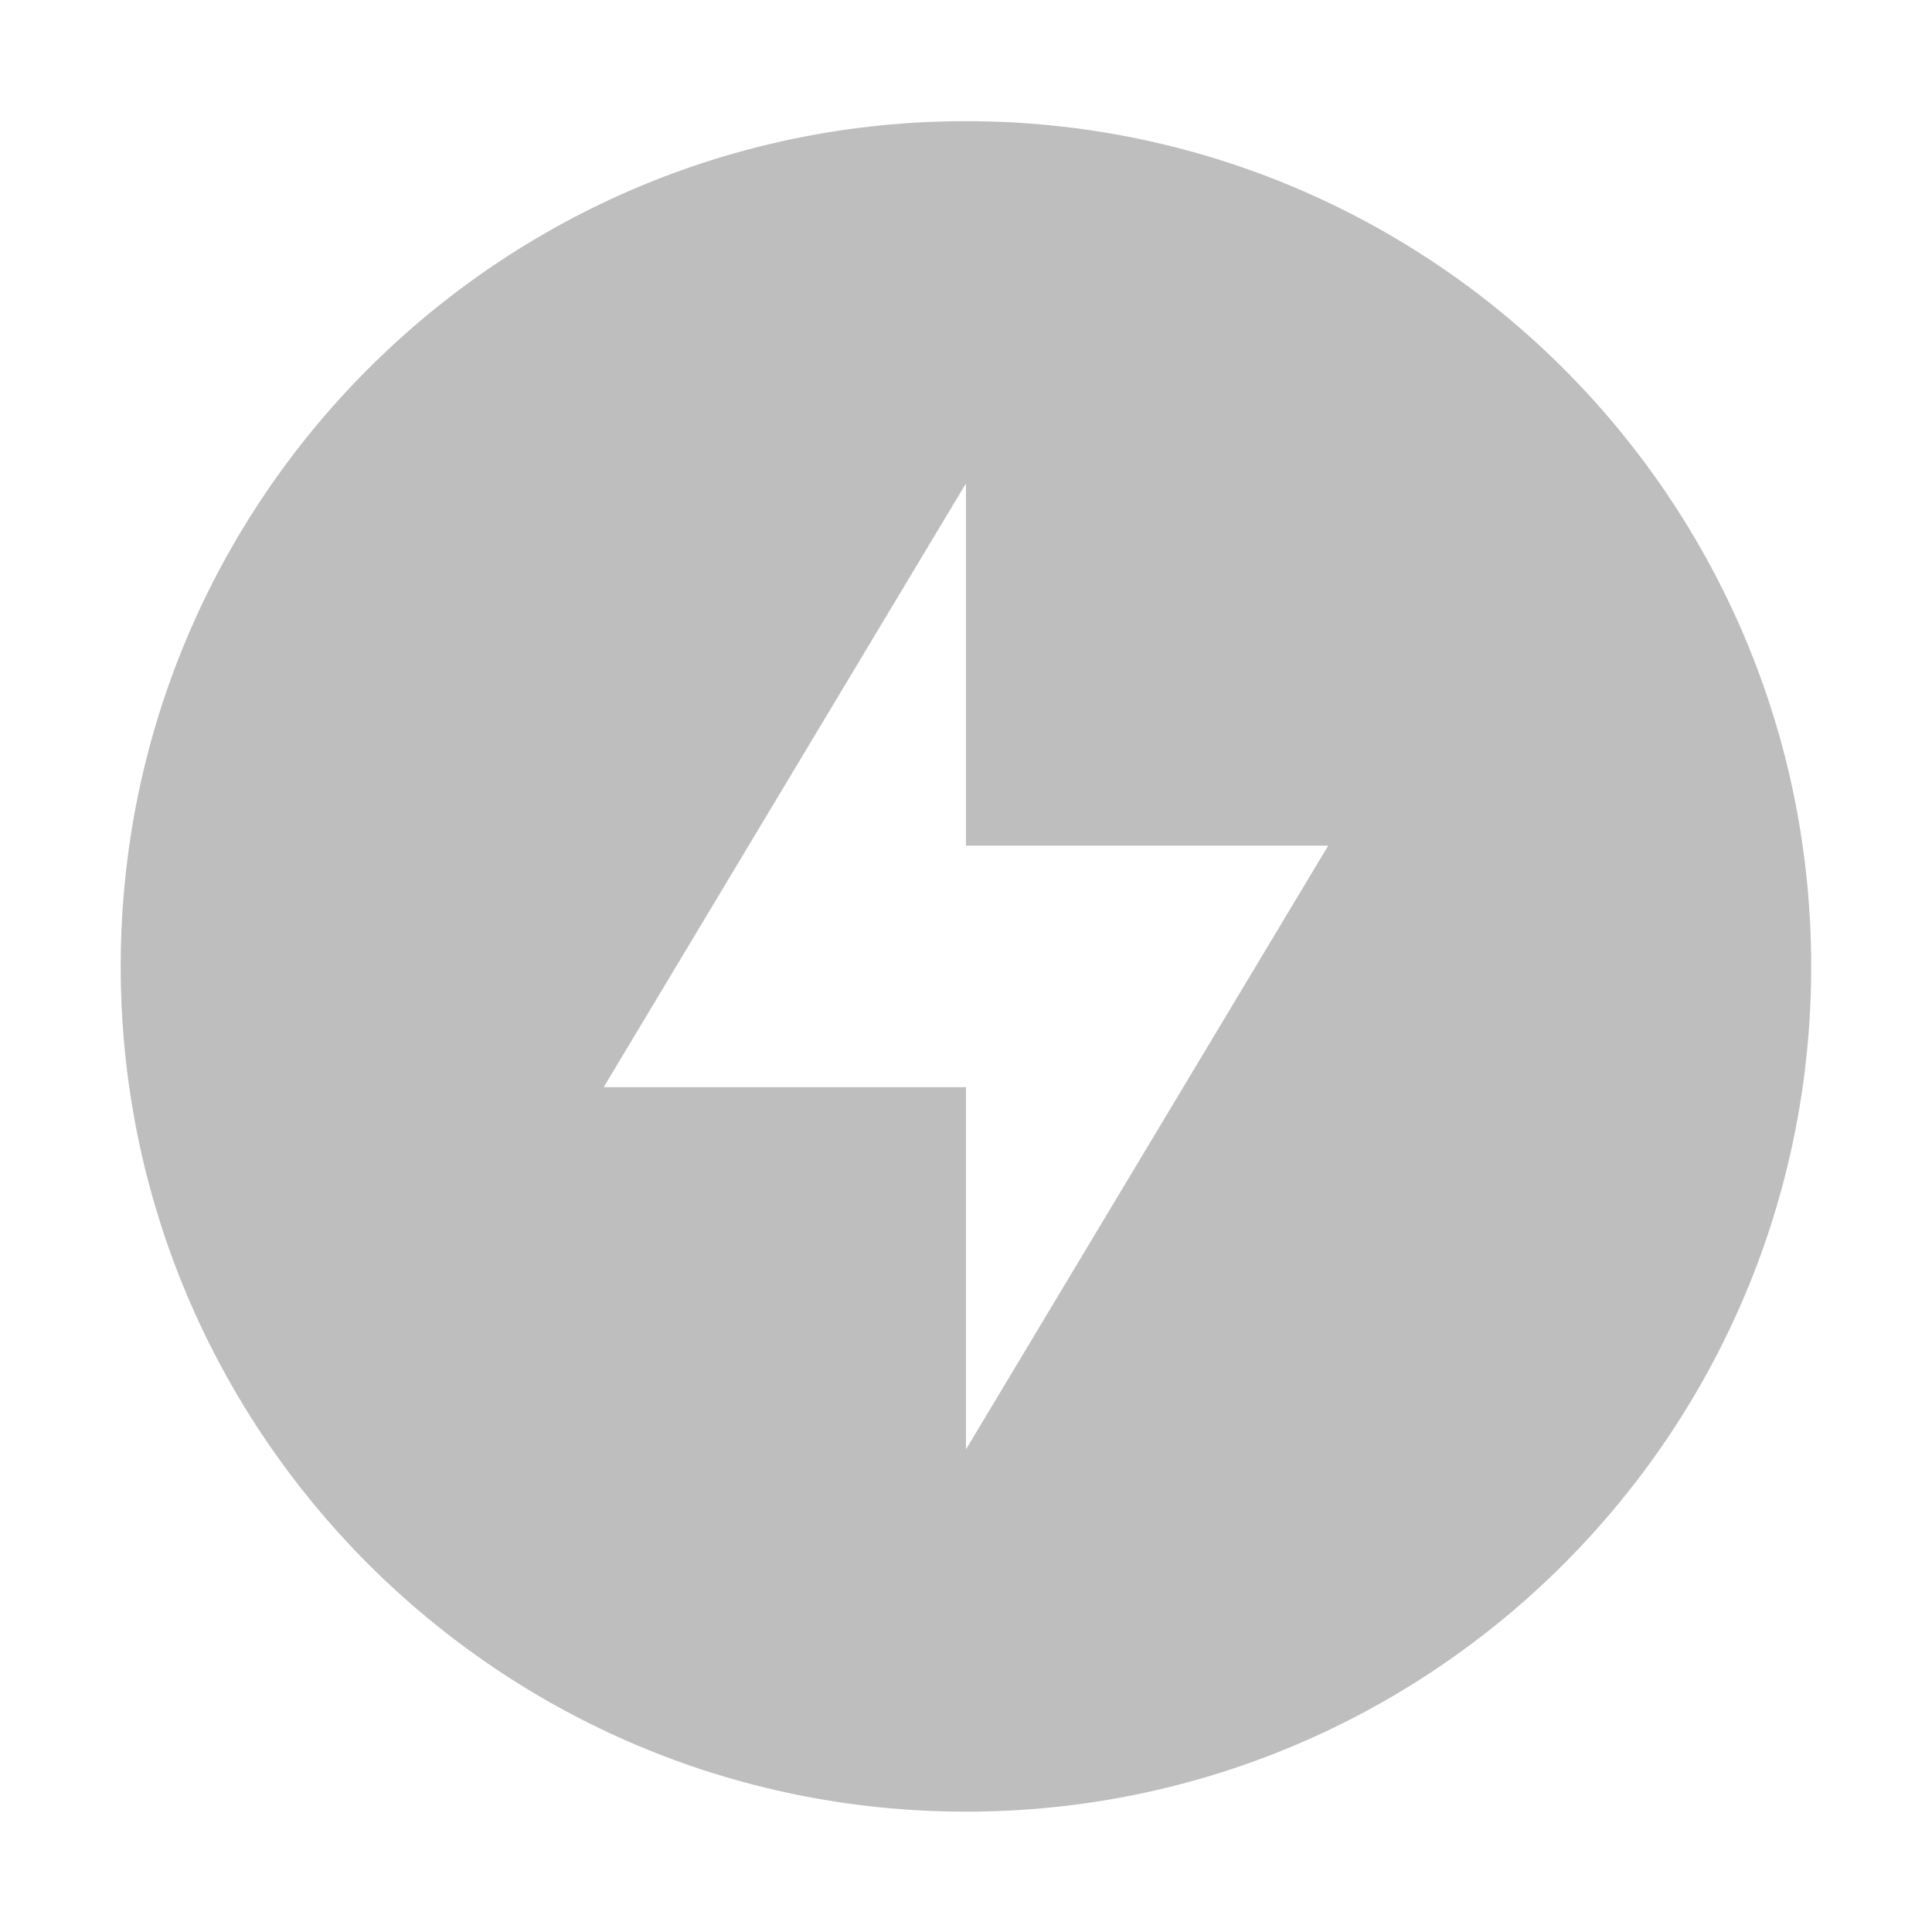
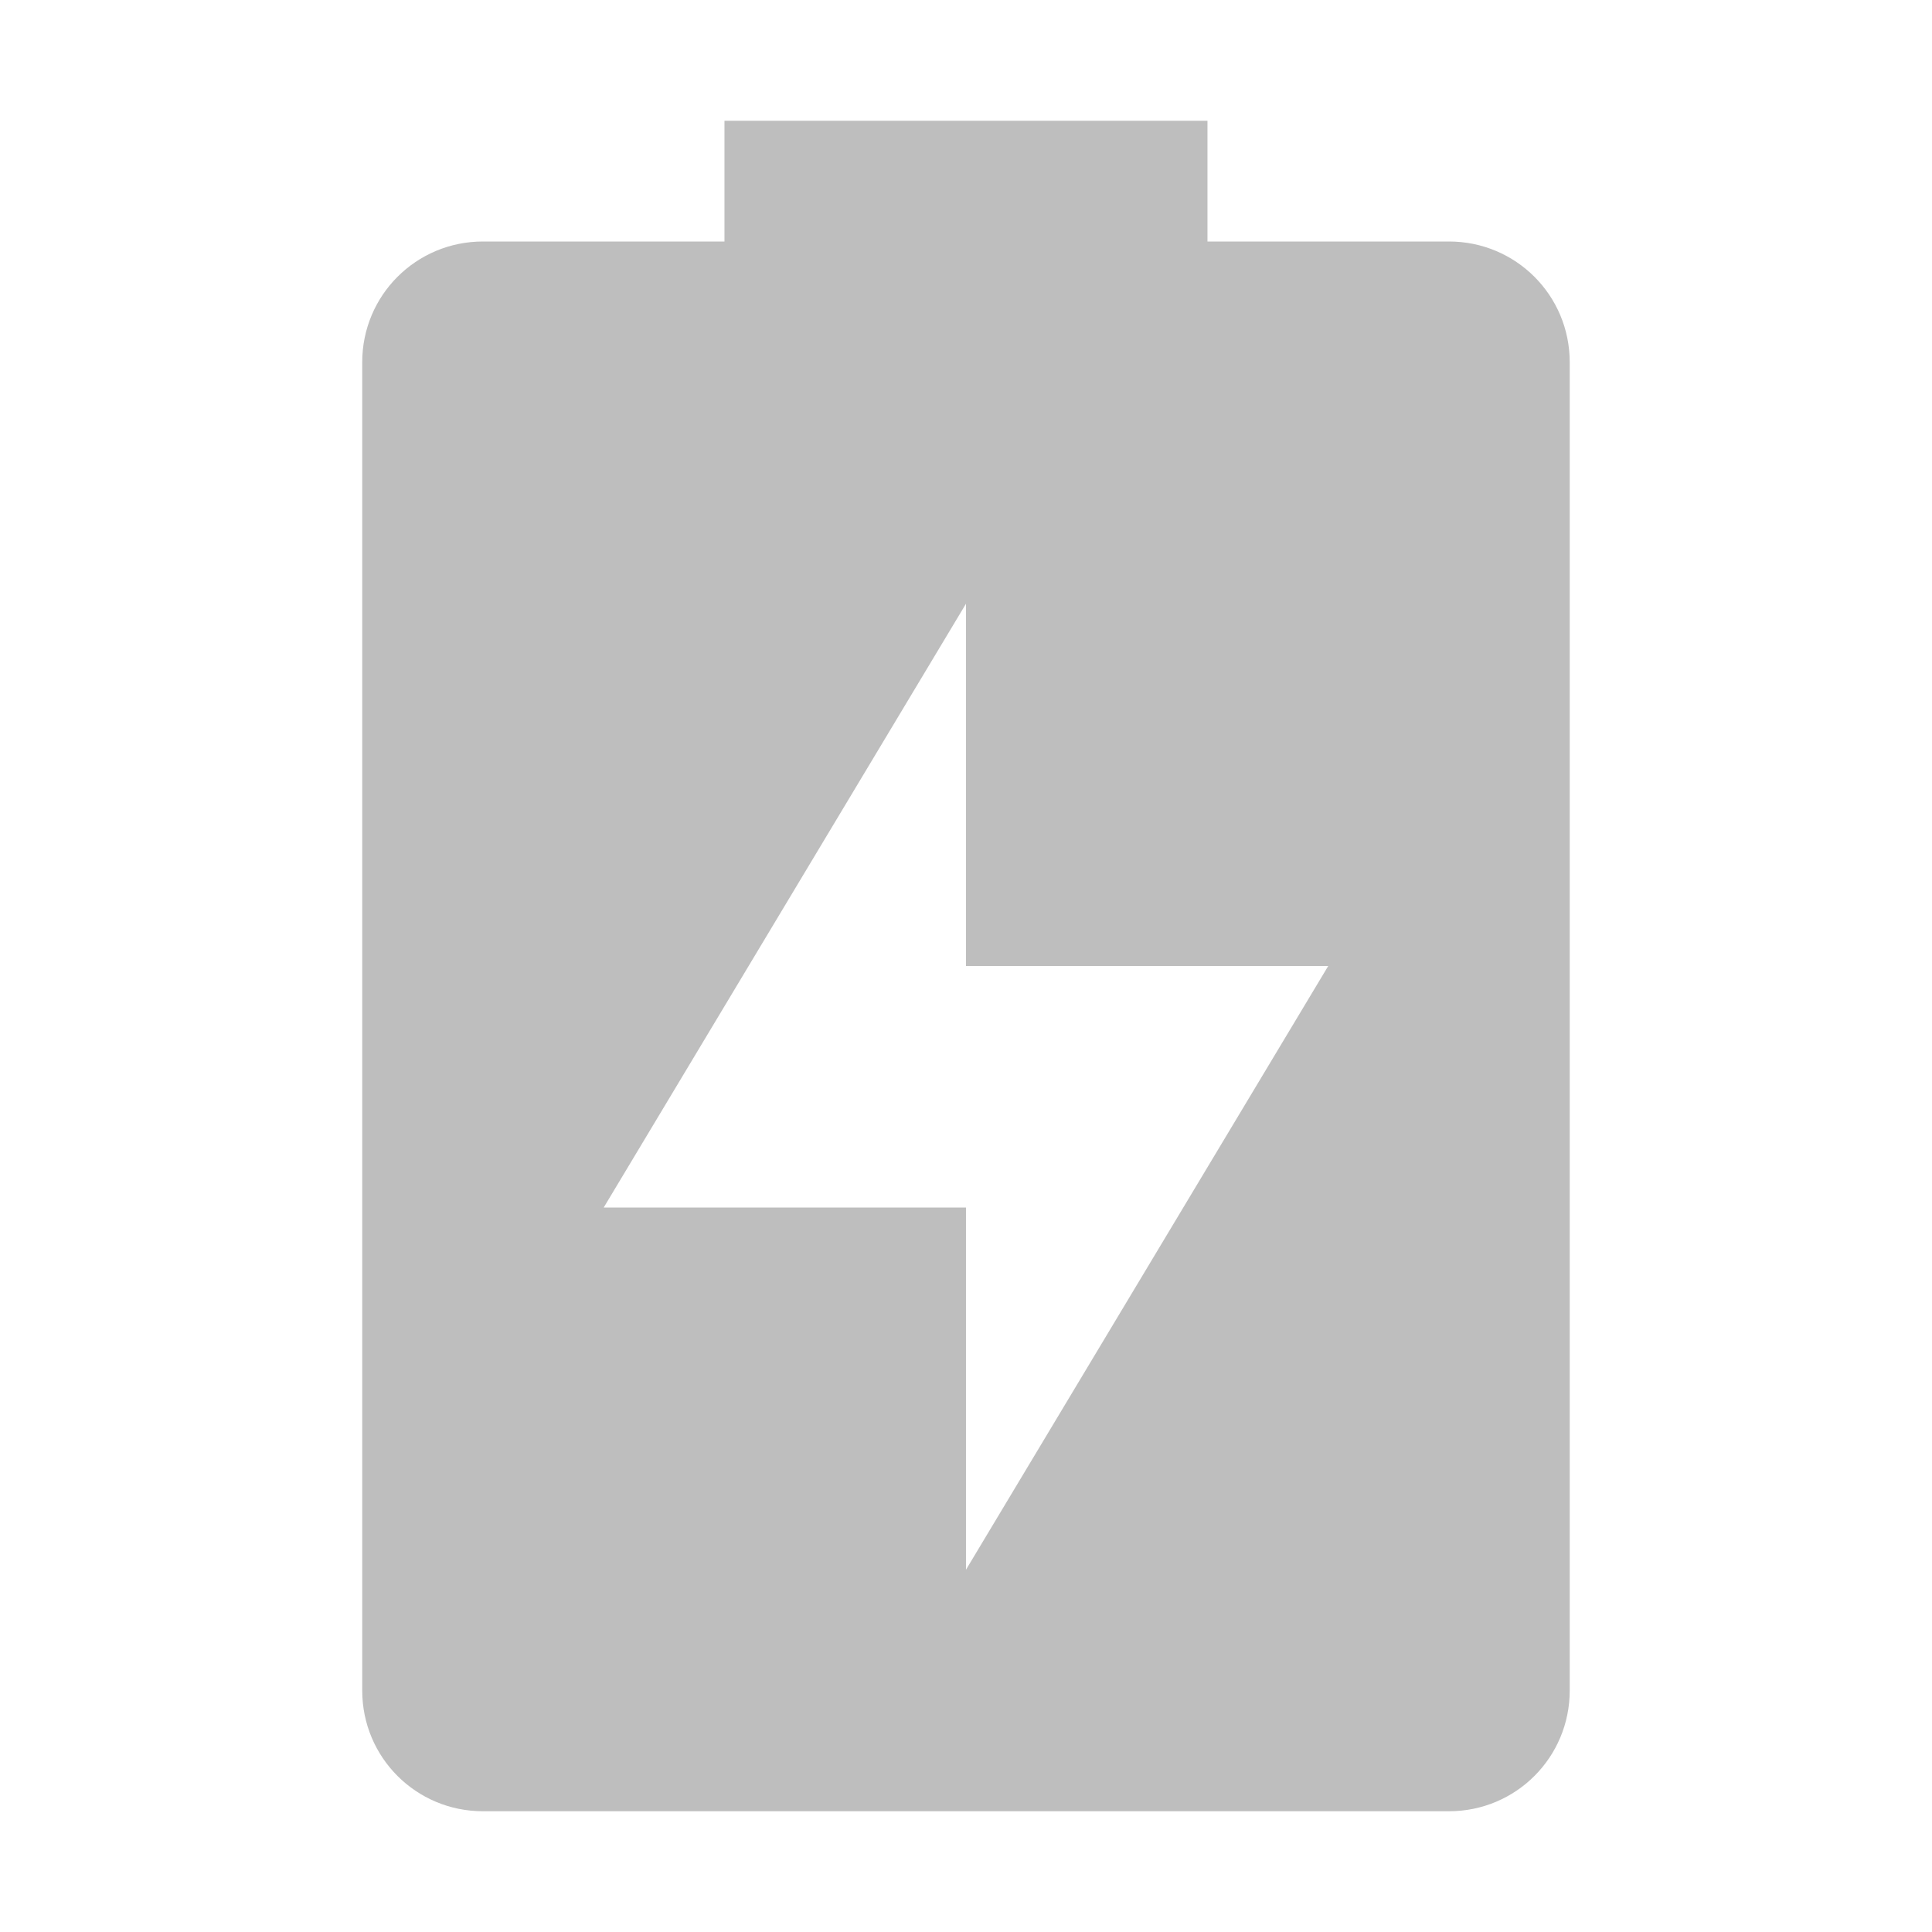
<svg xmlns="http://www.w3.org/2000/svg" xmlns:ns1="http://www.openswatchbook.org/uri/2009/osb" height="16" id="svg7384" style="enable-background:new" version="1.1" width="16">
  <defs id="defs7386">
    <linearGradient id="linearGradient5606" ns1:paint="solid">
      <stop id="stop5608" offset="0" style="stop-color:#000000;stop-opacity:1;" />
    </linearGradient>
    <filter color-interpolation-filters="sRGB" id="filter7554">
      <feBlend id="feBlend7556" in2="BackgroundImage" mode="darken" />
    </filter>
  </defs>
-   <g id="layer9" style="display:inline" transform="translate(-407.0004,119.0034)" />
-   <g id="layer10" style="display:inline;filter:url(#filter7554)" transform="translate(-407.0004,119.0034)">
-     <path d="m 415,-118 c -3.866,0 -7,3.134 -7,7 0,3.866 3.134,7 7,7 3.866,0 7,-3.134 7,-7 0,-3.866 -3.134,-7 -7,-7 z m 0,3 0,3 3,0 -3,5 0,-3 -3,0 3,-5 z" id="path9297-9" style="color:#000000;fill:#bebebe;fill-opacity:1;fill-rule:nonzero;stroke:none;stroke-width:2;marker:none;visibility:visible;display:inline;overflow:visible;enable-background:accumulate" />
+   <g id="layer9" style="display:inline" transform="translate(-425.0002,119)" />
+   <g id="layer10" style="display:inline;filter:url(#filter7554)" transform="translate(-425.0002,119)">
+     <path d="m 431,-118 0,1 -2,0 c -0.554,0 -1,0.446 -1,1 l 0,11 c 0,0.554 0.446,1 1,1 l 8,0 c 0.554,0 1,-0.446 1,-1 l 0,-11 c 0,-0.554 -0.446,-1 -1,-1 l -2,0 0,-1 -4,0 z m 2,4 0,3 3,0 -3,5 0,-3 -3,0 3,-5 z" id="path6748-5" style="fill:#bebebe;fill-opacity:1;stroke:none" />
  </g>
-   <g id="layer1" style="display:inline" transform="translate(-166.0002,-497.9966)" />
-   <g id="layer14" style="display:inline" transform="translate(-407.0004,119.0034)" />
-   <g id="layer15" style="display:inline" transform="translate(-407.0004,119.0034)" />
-   <g id="g71291" style="display:inline" transform="translate(-407.0004,119.0034)" />
-   <g id="layer2" style="display:inline" transform="translate(-166.0002,-347.9966)" />
-   <g id="g6058" style="display:inline" transform="translate(-166.0002,-347.9966)" />
-   <g id="layer12" style="display:inline" transform="translate(-407.0004,119.0034)" />
+   <g id="layer1" style="display:inline" transform="translate(-184,-498)" />
+   <g id="layer14" style="display:inline" transform="translate(-425.0002,119)" />
+   <g id="layer15" style="display:inline" transform="translate(-425.0002,119)" />
+   <g id="g71291" style="display:inline" transform="translate(-425.0002,119)" />
+   <g id="layer2" style="display:inline" transform="translate(-184,-348)" />
+   <g id="g6058" style="display:inline" transform="translate(-184,-348)" />
+   <g id="layer12" style="display:inline" transform="translate(-425.0002,119)" />
</svg>
